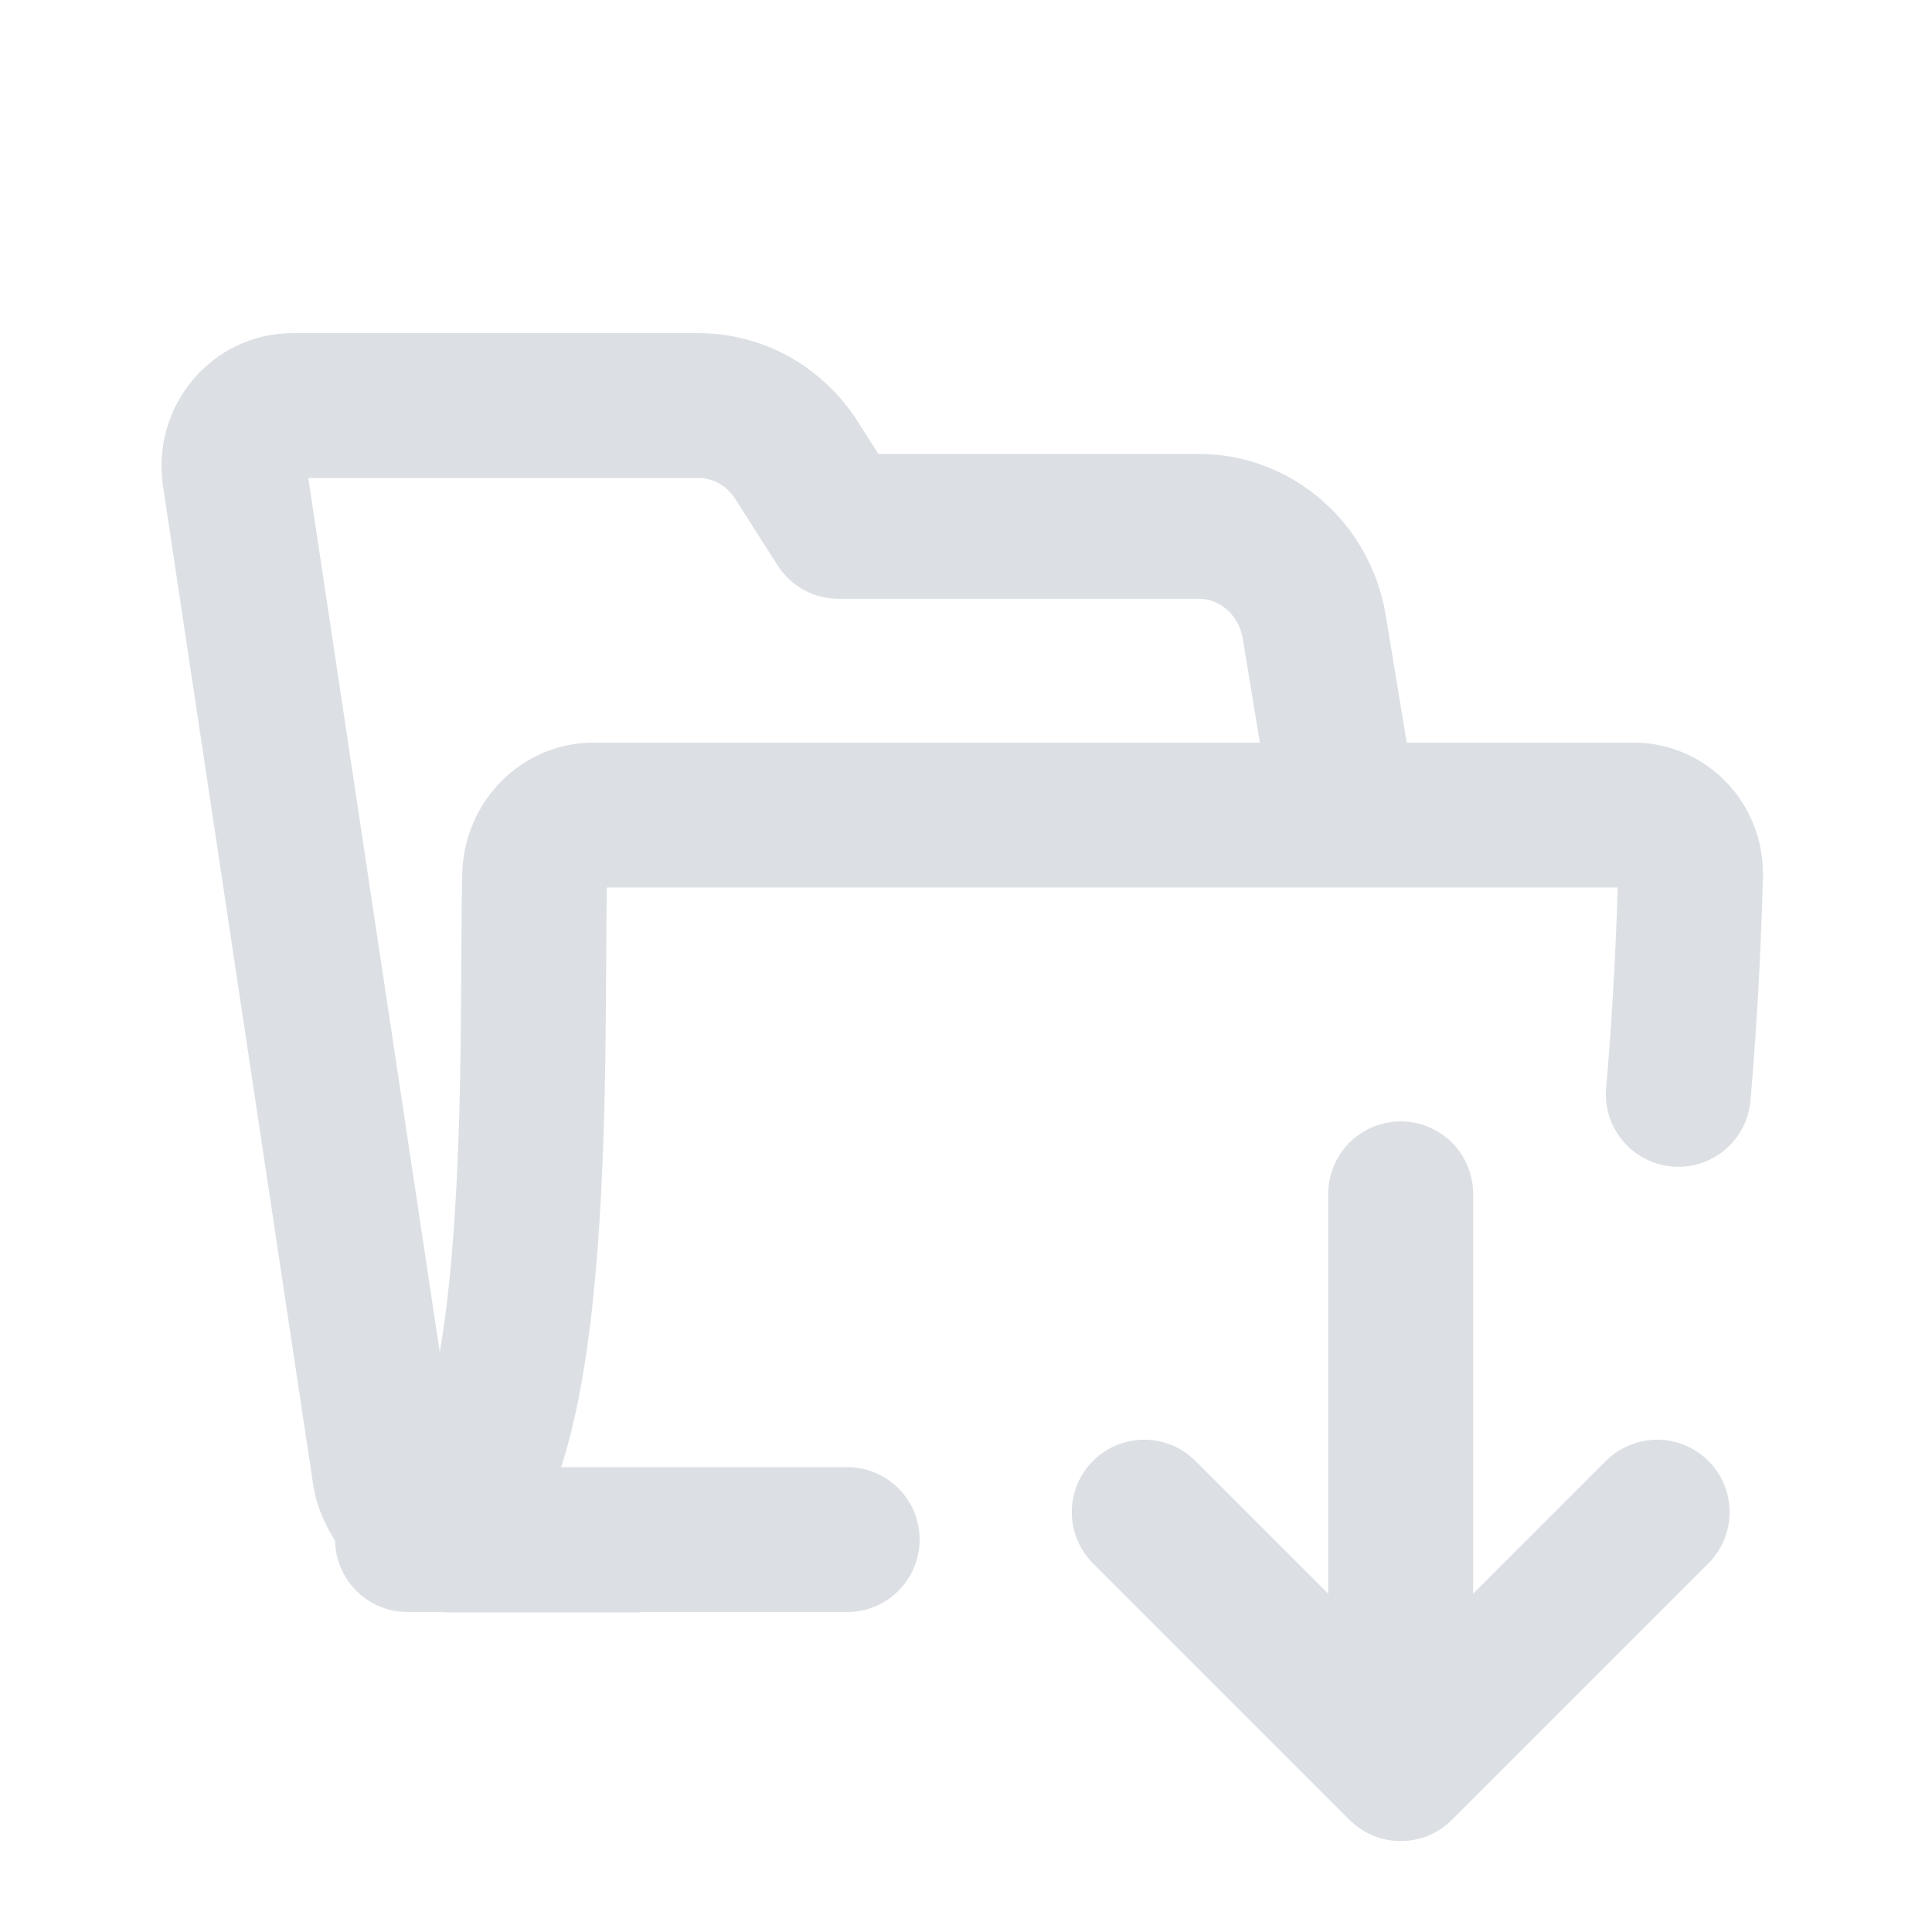
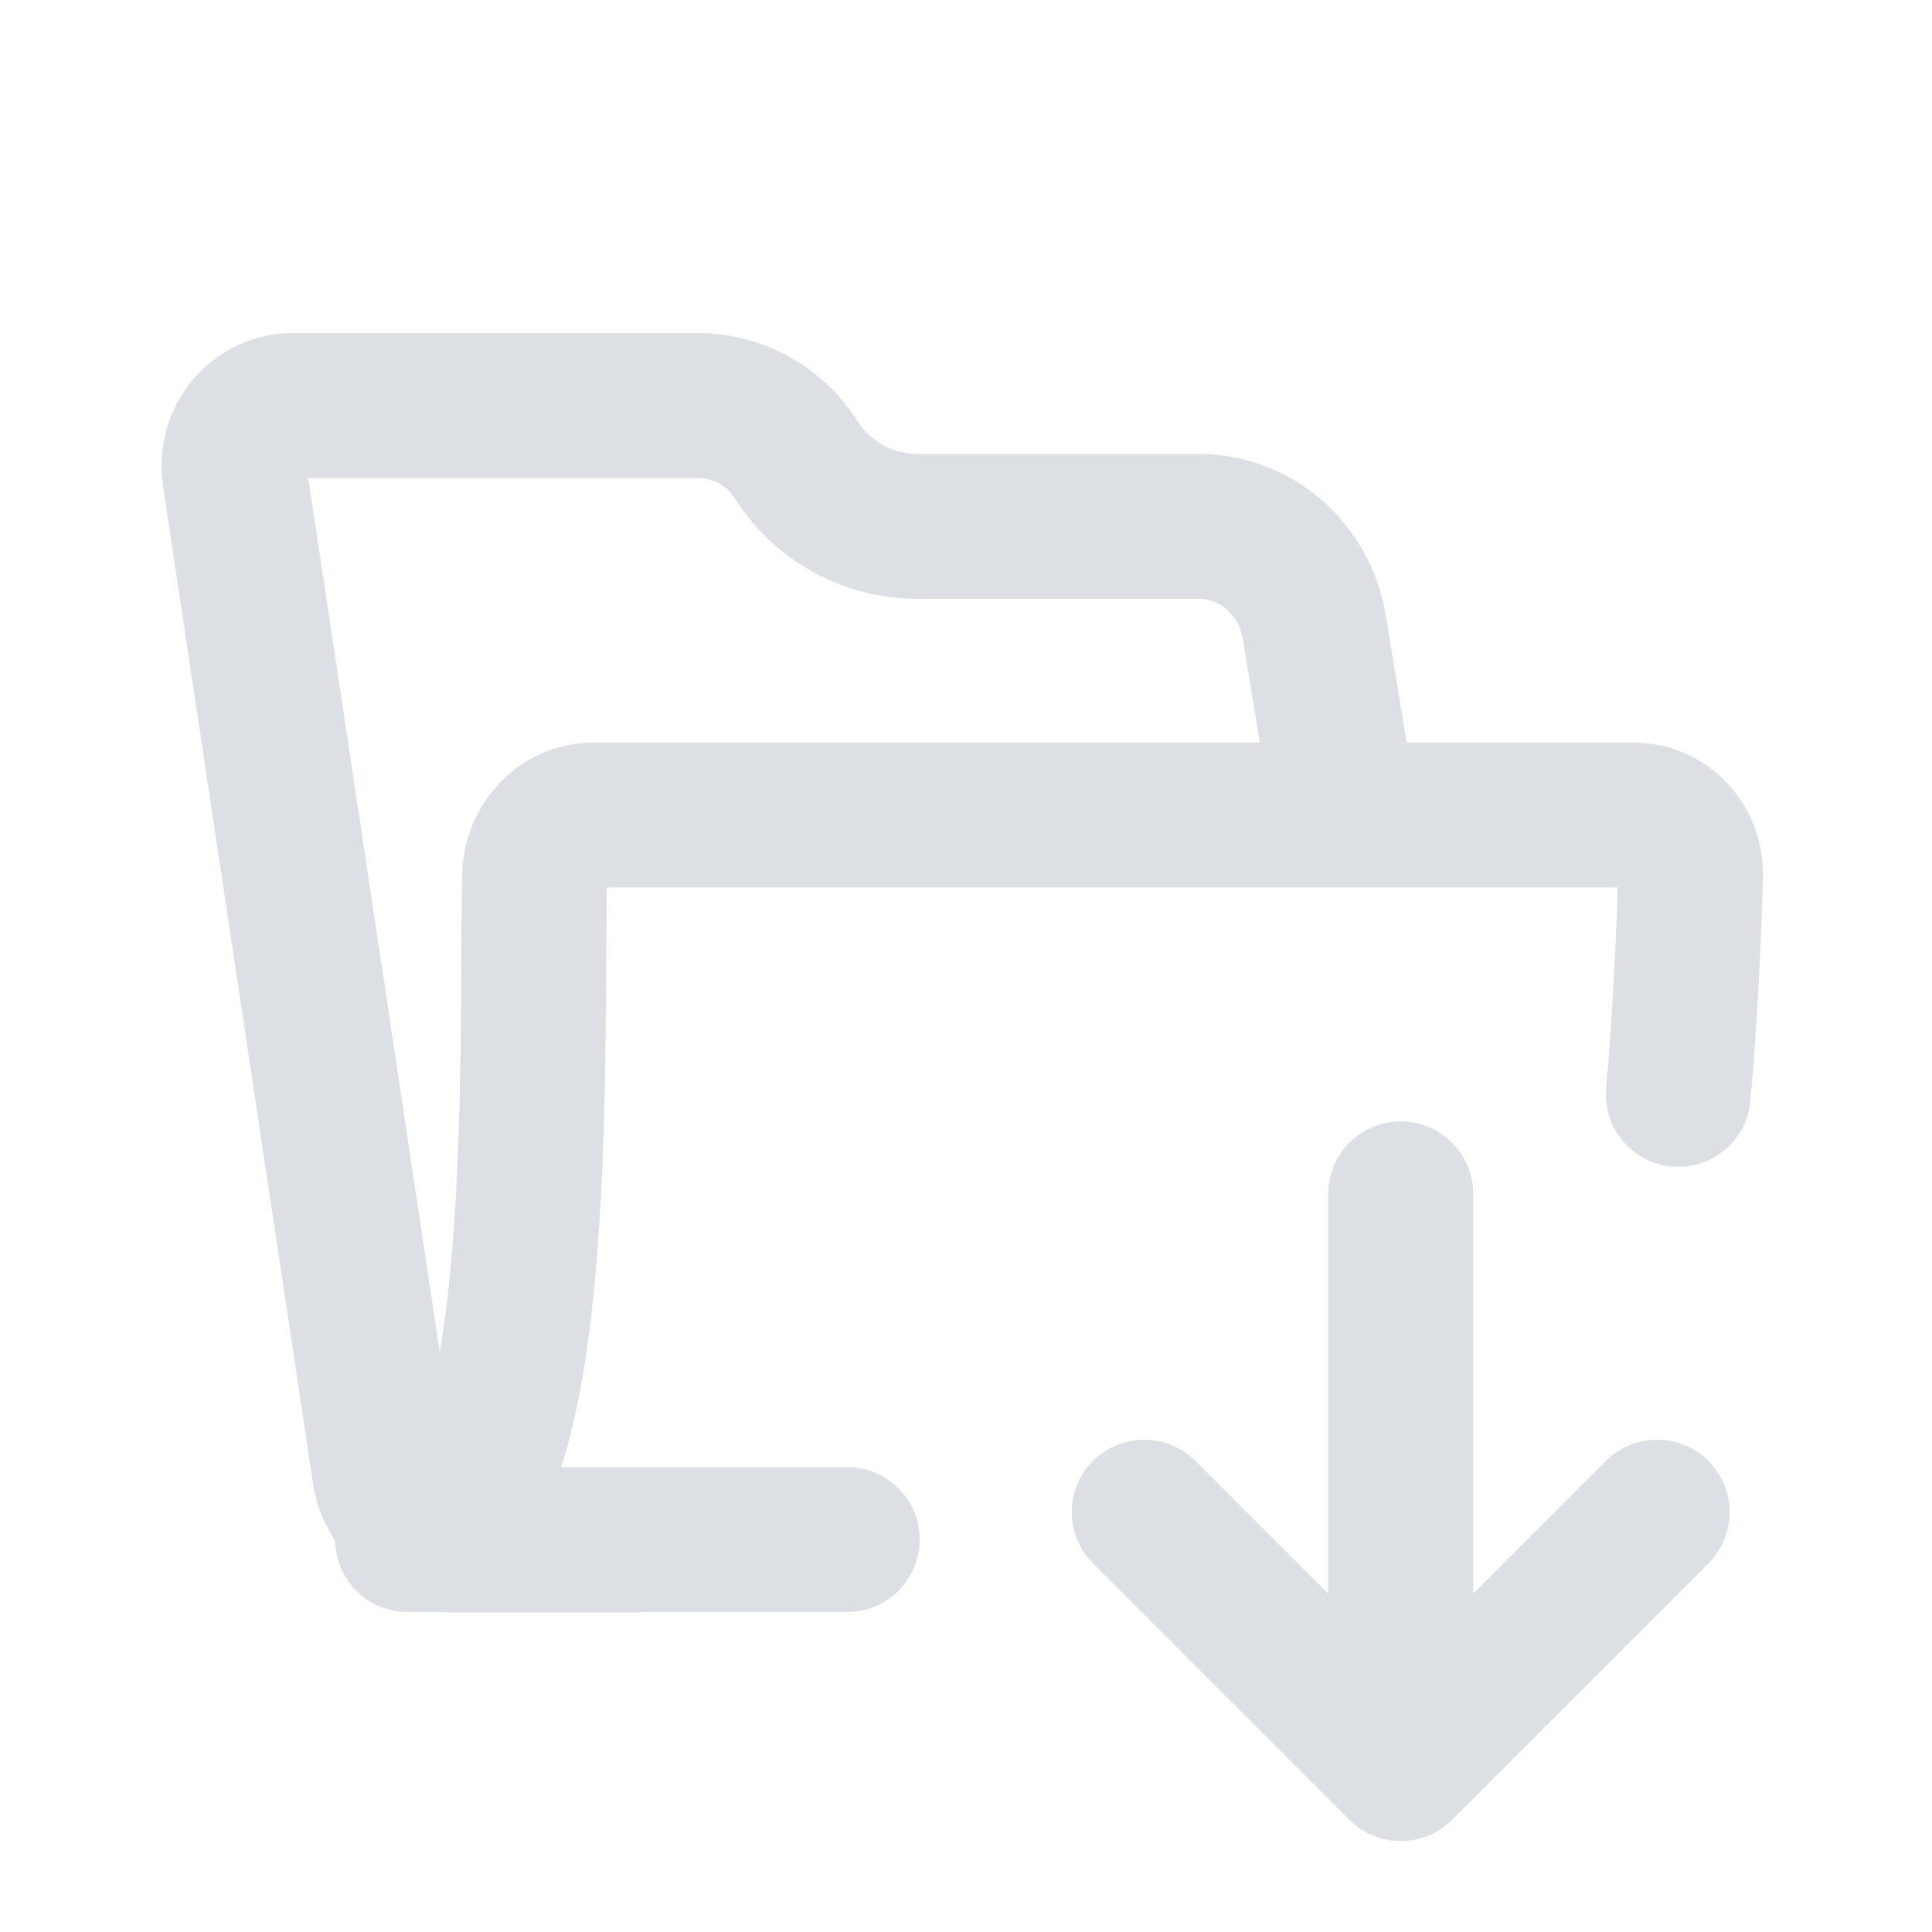
<svg xmlns="http://www.w3.org/2000/svg" width="16" height="16" viewBox="0 0 16 16" fill="none">
  <path d="M7.016 12.75H3.375C4.556 12.75 4.391 8.688 4.428 7.249C4.435 6.972 4.65 6.75 4.914 6.75H13.529C13.793 6.75 14.007 6.972 14 7.249C13.989 7.679 13.962 8.343 13.899 9.063" stroke="#DCE0E5" stroke-width="1.2" stroke-linecap="round" stroke-linejoin="round" />
-   <path d="M5.258 12.754H3.728C3.489 12.754 3.223 12.445 3.186 12.202L1.943 3.936C1.898 3.633 2.125 3.359 2.422 3.359H5.786C6.112 3.359 6.417 3.529 6.596 3.811L6.945 4.359H9.928C10.401 4.359 10.804 4.711 10.884 5.192L11.125 6.656" stroke="#DCE0E5" stroke-width="1.2" stroke-linecap="round" stroke-linejoin="round" />
+   <path d="M5.258 12.754H3.728C3.489 12.754 3.223 12.445 3.186 12.202L2.565 8.069L1.943 3.936C1.898 3.633 2.125 3.359 2.422 3.359H5.786C6.112 3.359 6.417 3.529 6.596 3.811C6.814 4.152 7.19 4.359 7.595 4.359H9.928C10.401 4.359 10.804 4.711 10.884 5.192L11.125 6.656" stroke="#DCE0E5" stroke-width="1.2" stroke-linecap="round" stroke-linejoin="round" />
  <path d="M11.6 9.887V14.132" stroke="#DCE0E5" stroke-width="1.2" stroke-linecap="round" stroke-linejoin="round" />
  <path d="M9.476 12.523L11.6 14.647L13.724 12.523" stroke="#DCE0E5" stroke-width="1.2" stroke-linecap="round" stroke-linejoin="round" />
</svg>
